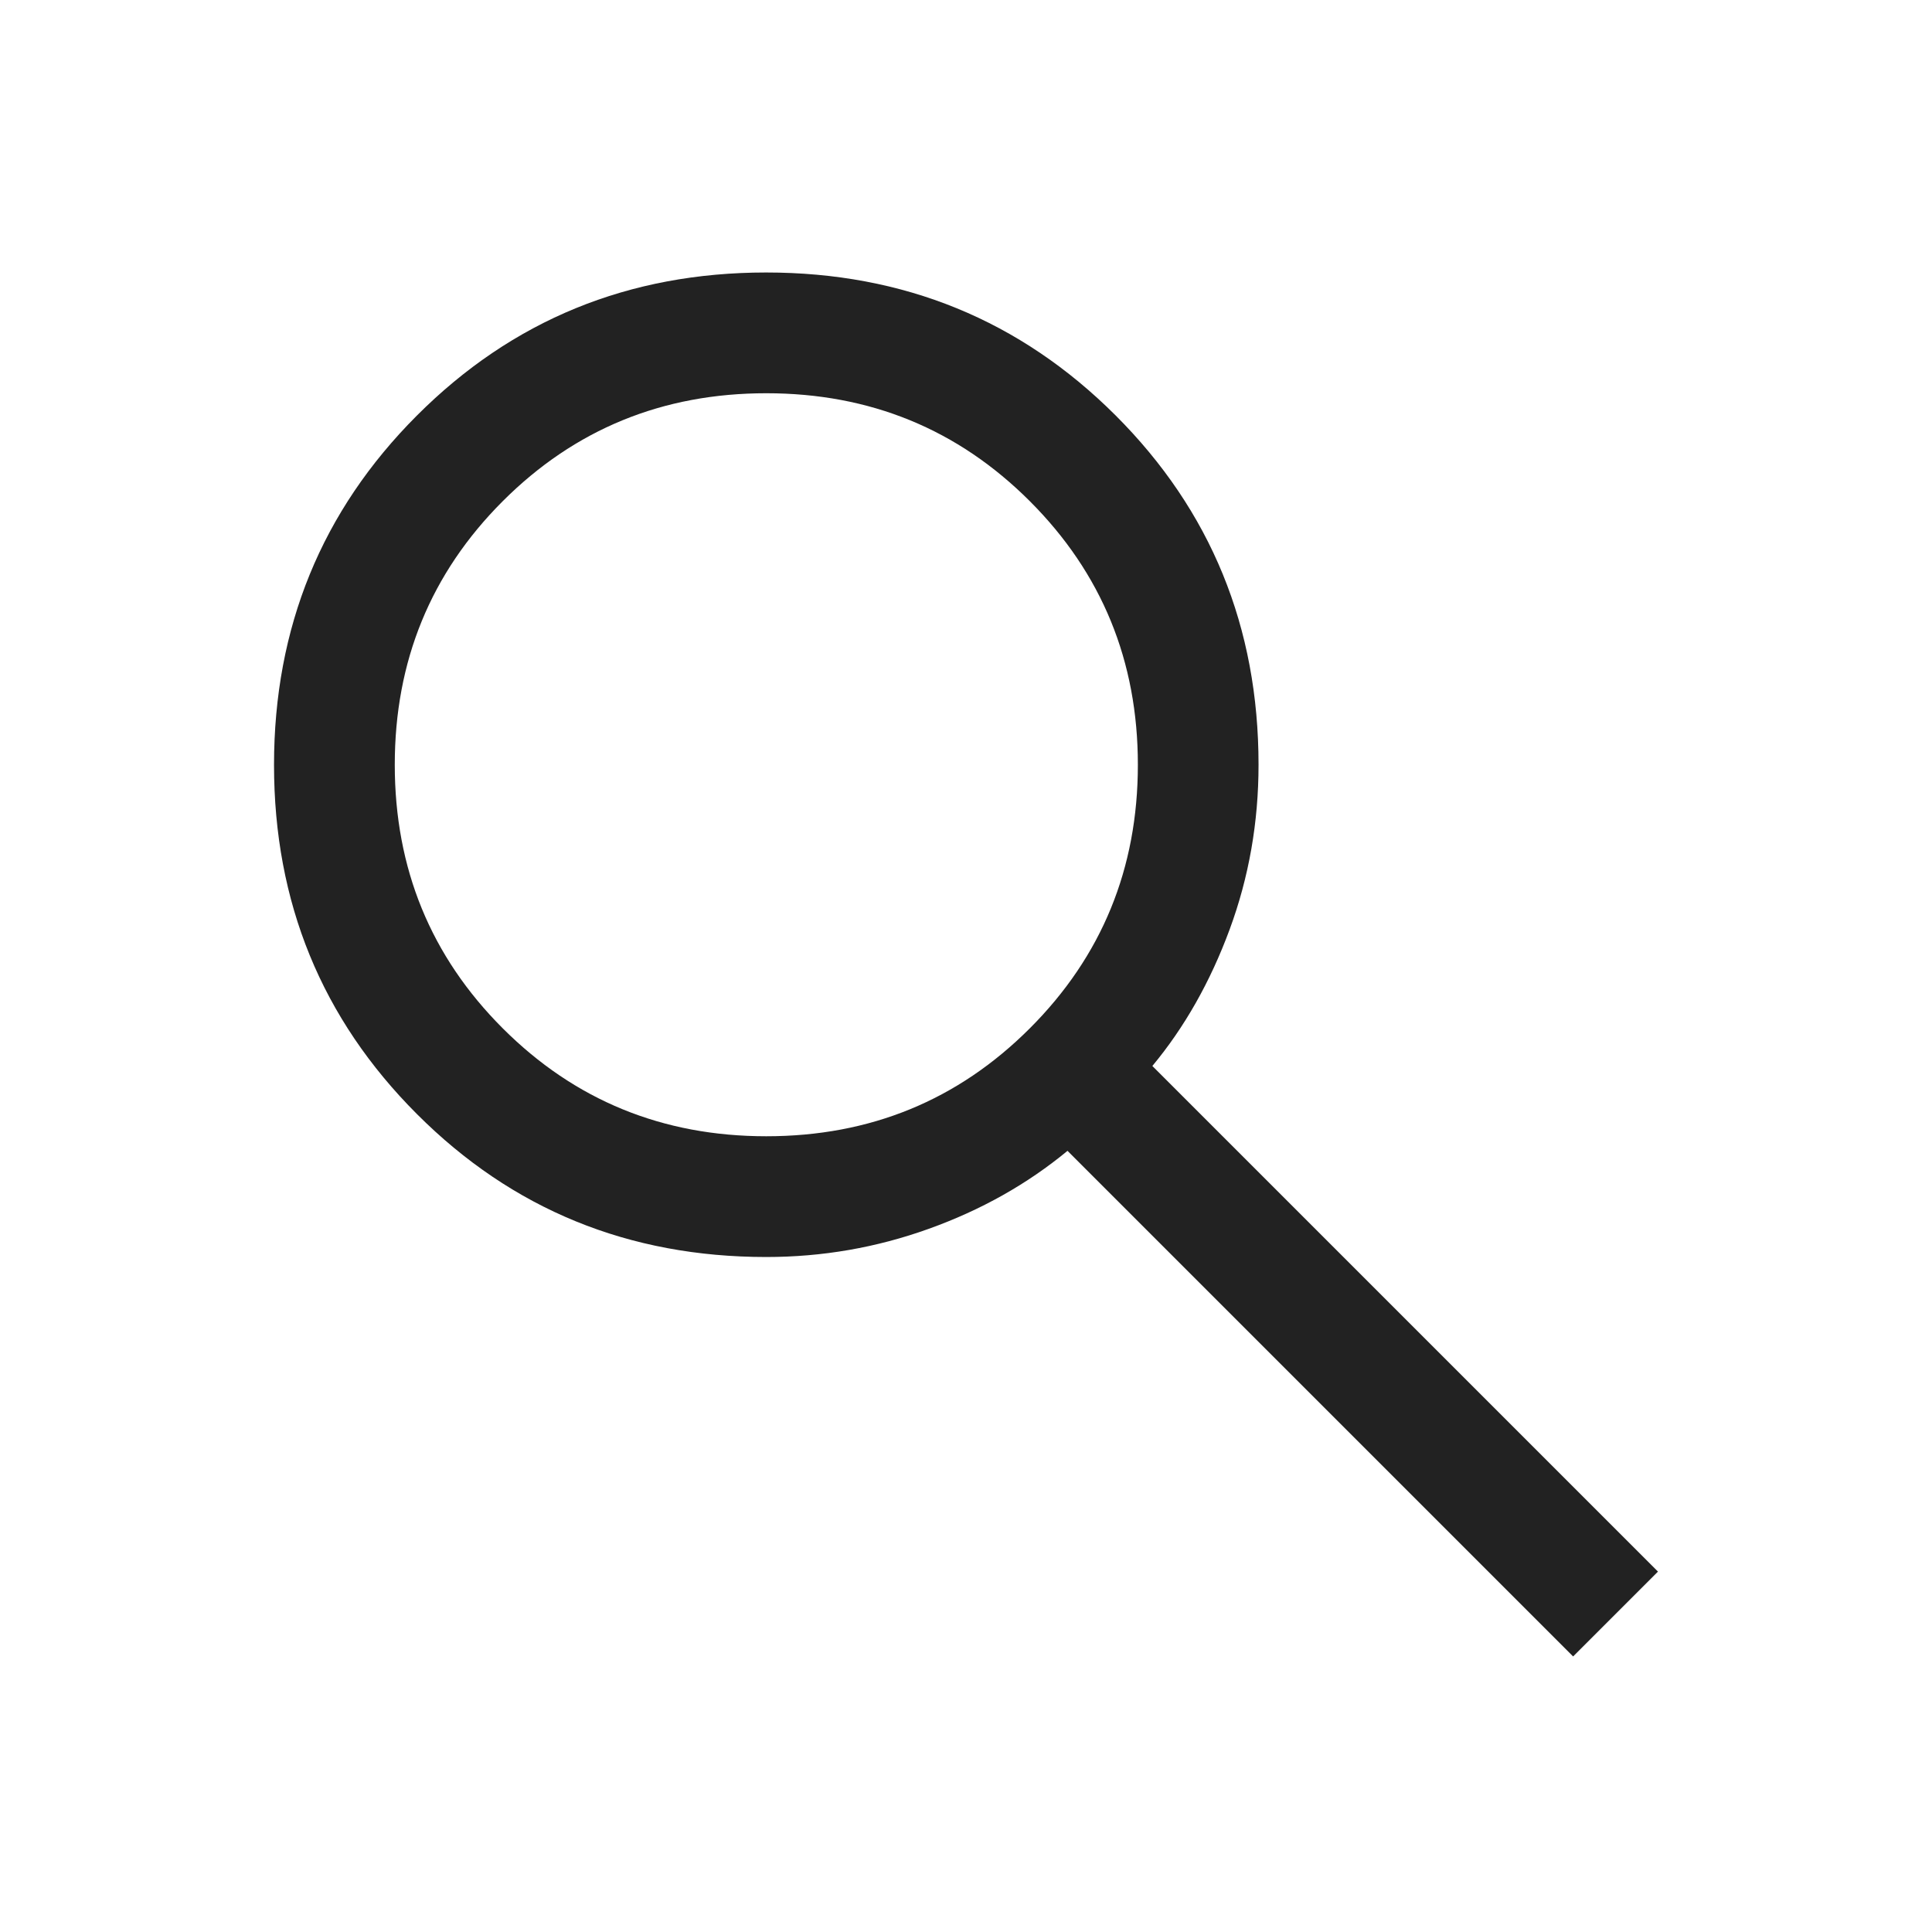
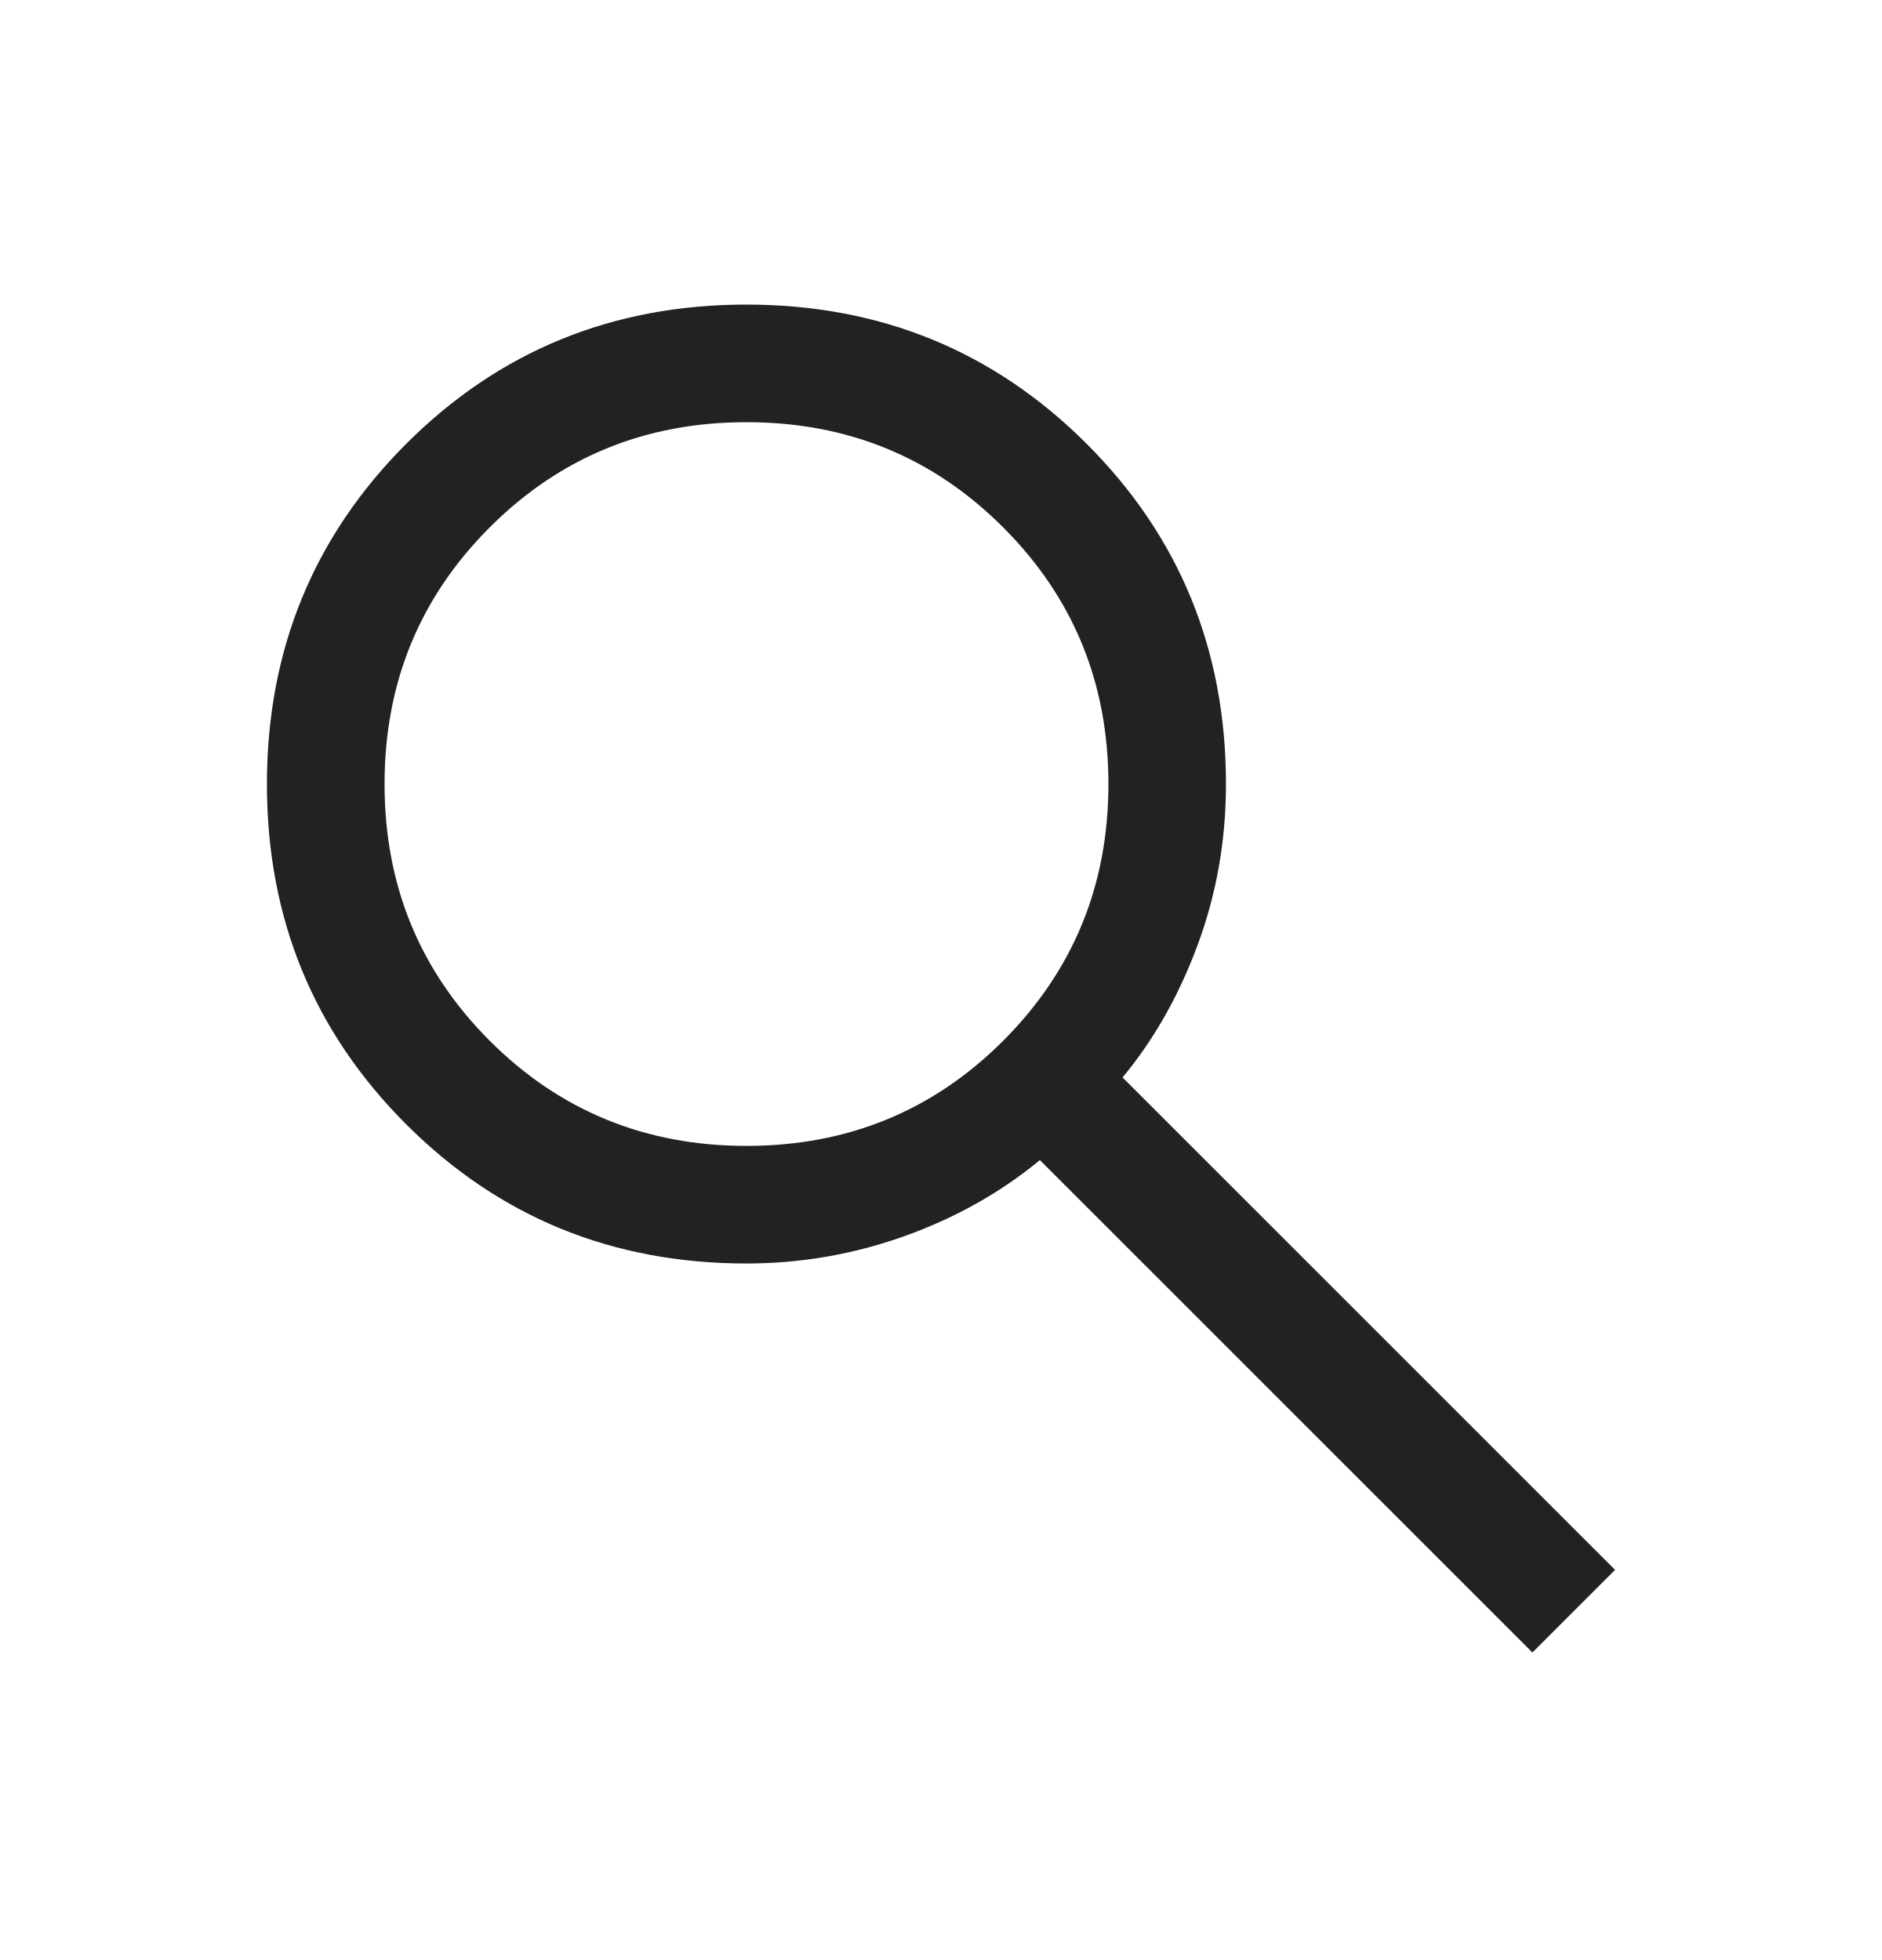
- <svg xmlns="http://www.w3.org/2000/svg" width="24" height="24" viewBox="0 0 24 24" fill="none">
-   <mask id="mask0_2675_32305" style="mask-type:alpha" maskUnits="userSpaceOnUse" x="0" y="0" width="24" height="24">
-     <rect width="24" height="24" fill="#D9D9D9" />
+ <svg xmlns="http://www.w3.org/2000/svg" width="24" height="25" viewBox="0 0 24 25" fill="none">
+   <mask id="mask0_2675_32305" style="mask-type:alpha" maskUnits="userSpaceOnUse" x="0" y="0" width="24" height="25">
+     <rect y="0.5" width="24" height="24" fill="#D9D9D9" />
  </mask>
  <g mask="url(#mask0_2675_32305)">
-     <path d="M19.542 20.577L13.261 14.296C12.761 14.709 12.187 15.032 11.537 15.265C10.886 15.499 10.214 15.615 9.519 15.615C7.81 15.615 6.363 15.024 5.18 13.84C3.996 12.656 3.404 11.21 3.404 9.502C3.404 7.793 3.996 6.346 5.179 5.162C6.363 3.977 7.809 3.385 9.518 3.385C11.226 3.385 12.673 3.977 13.858 5.16C15.042 6.344 15.634 7.791 15.634 9.5C15.634 10.214 15.515 10.896 15.275 11.546C15.035 12.196 14.715 12.761 14.315 13.242L20.596 19.523L19.542 20.577ZM9.519 14.115C10.808 14.115 11.899 13.668 12.793 12.774C13.687 11.88 14.135 10.789 14.135 9.5C14.135 8.212 13.687 7.12 12.793 6.226C11.899 5.332 10.808 4.885 9.519 4.885C8.231 4.885 7.139 5.332 6.245 6.226C5.351 7.12 4.904 8.212 4.904 9.5C4.904 10.789 5.351 11.88 6.245 12.774C7.139 13.668 8.231 14.115 9.519 14.115Z" fill="#222222" />
+     <path d="M19.542 21.078L13.261 14.797C12.761 15.21 12.187 15.533 11.537 15.766C10.886 15.999 10.214 16.116 9.519 16.116C7.81 16.116 6.363 15.524 5.18 14.341C3.996 13.157 3.404 11.711 3.404 10.002C3.404 8.293 3.996 6.847 5.179 5.662C6.363 4.478 7.809 3.885 9.518 3.885C11.226 3.885 12.673 4.477 13.858 5.661C15.042 6.845 15.634 8.291 15.634 10.001C15.634 10.715 15.515 11.397 15.275 12.047C15.035 12.697 14.715 13.262 14.315 13.743L20.596 20.024L19.542 21.078ZM9.519 14.616C10.808 14.616 11.899 14.169 12.793 13.275C13.687 12.38 14.135 11.289 14.135 10.001C14.135 8.712 13.687 7.621 12.793 6.727C11.899 5.832 10.808 5.385 9.519 5.385C8.231 5.385 7.139 5.832 6.245 6.727C5.351 7.621 4.904 8.712 4.904 10.001C4.904 11.289 5.351 12.38 6.245 13.275C7.139 14.169 8.231 14.616 9.519 14.616Z" fill="#222222" />
  </g>
</svg>
